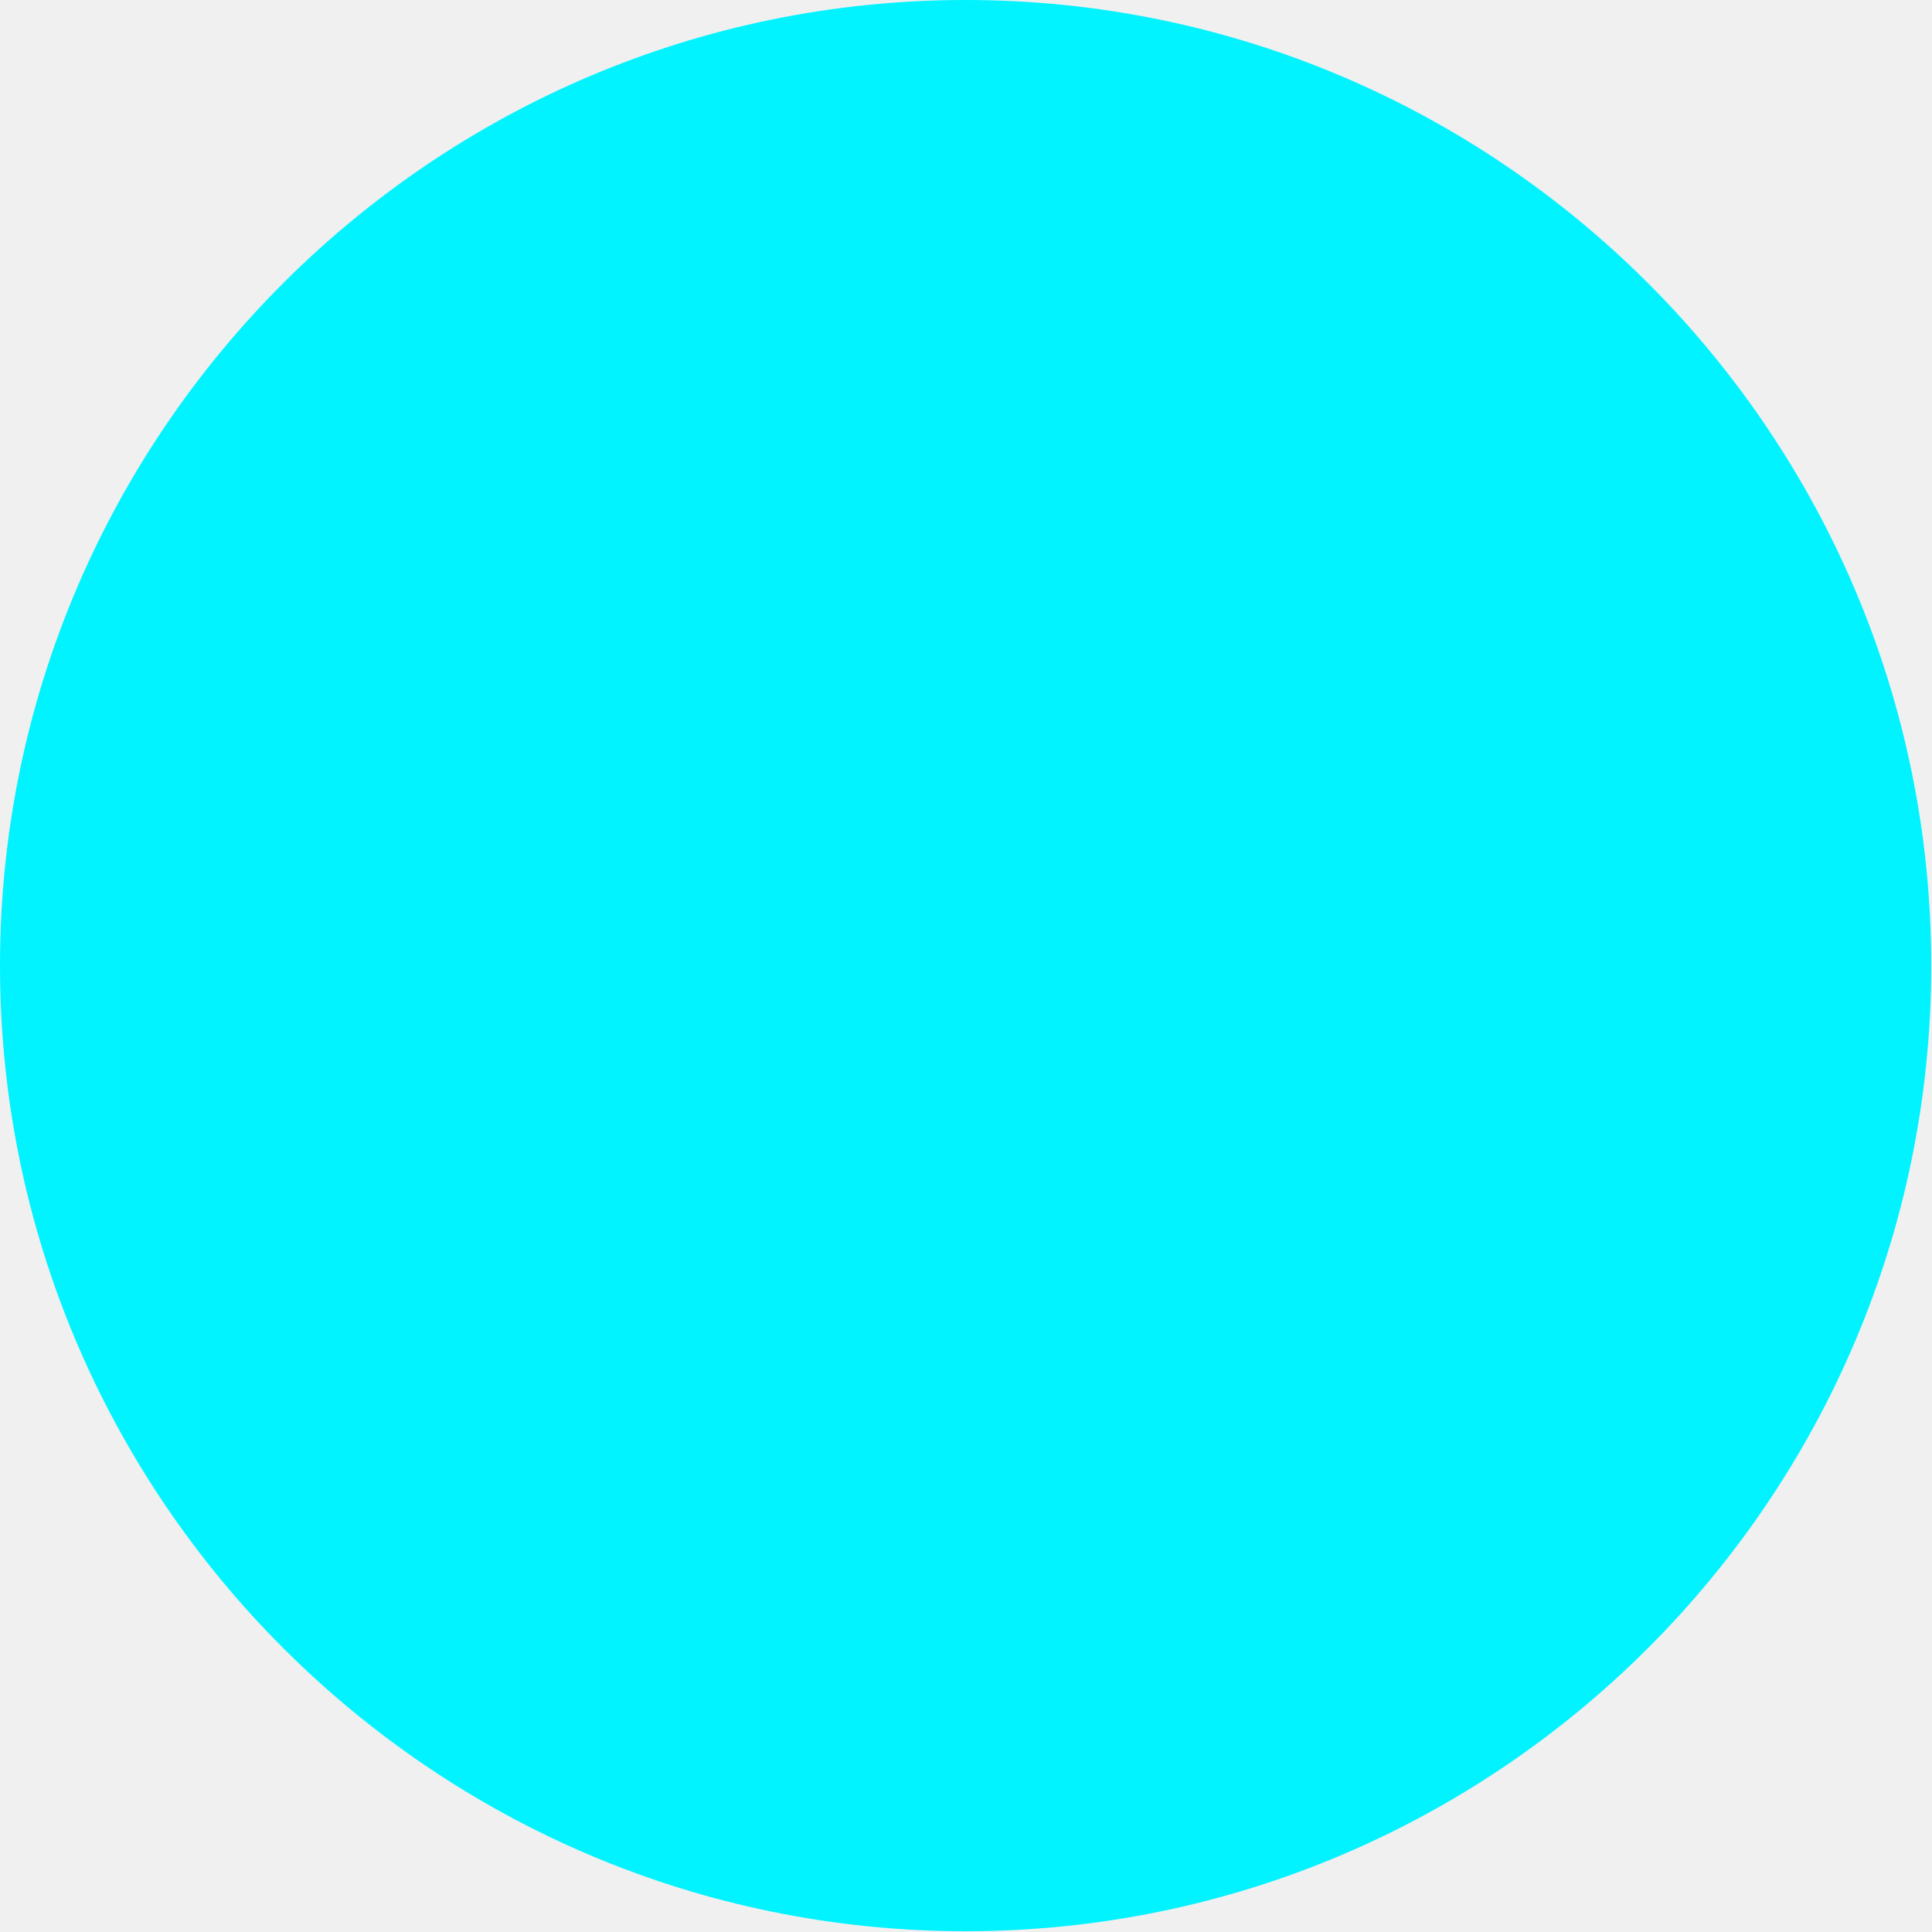
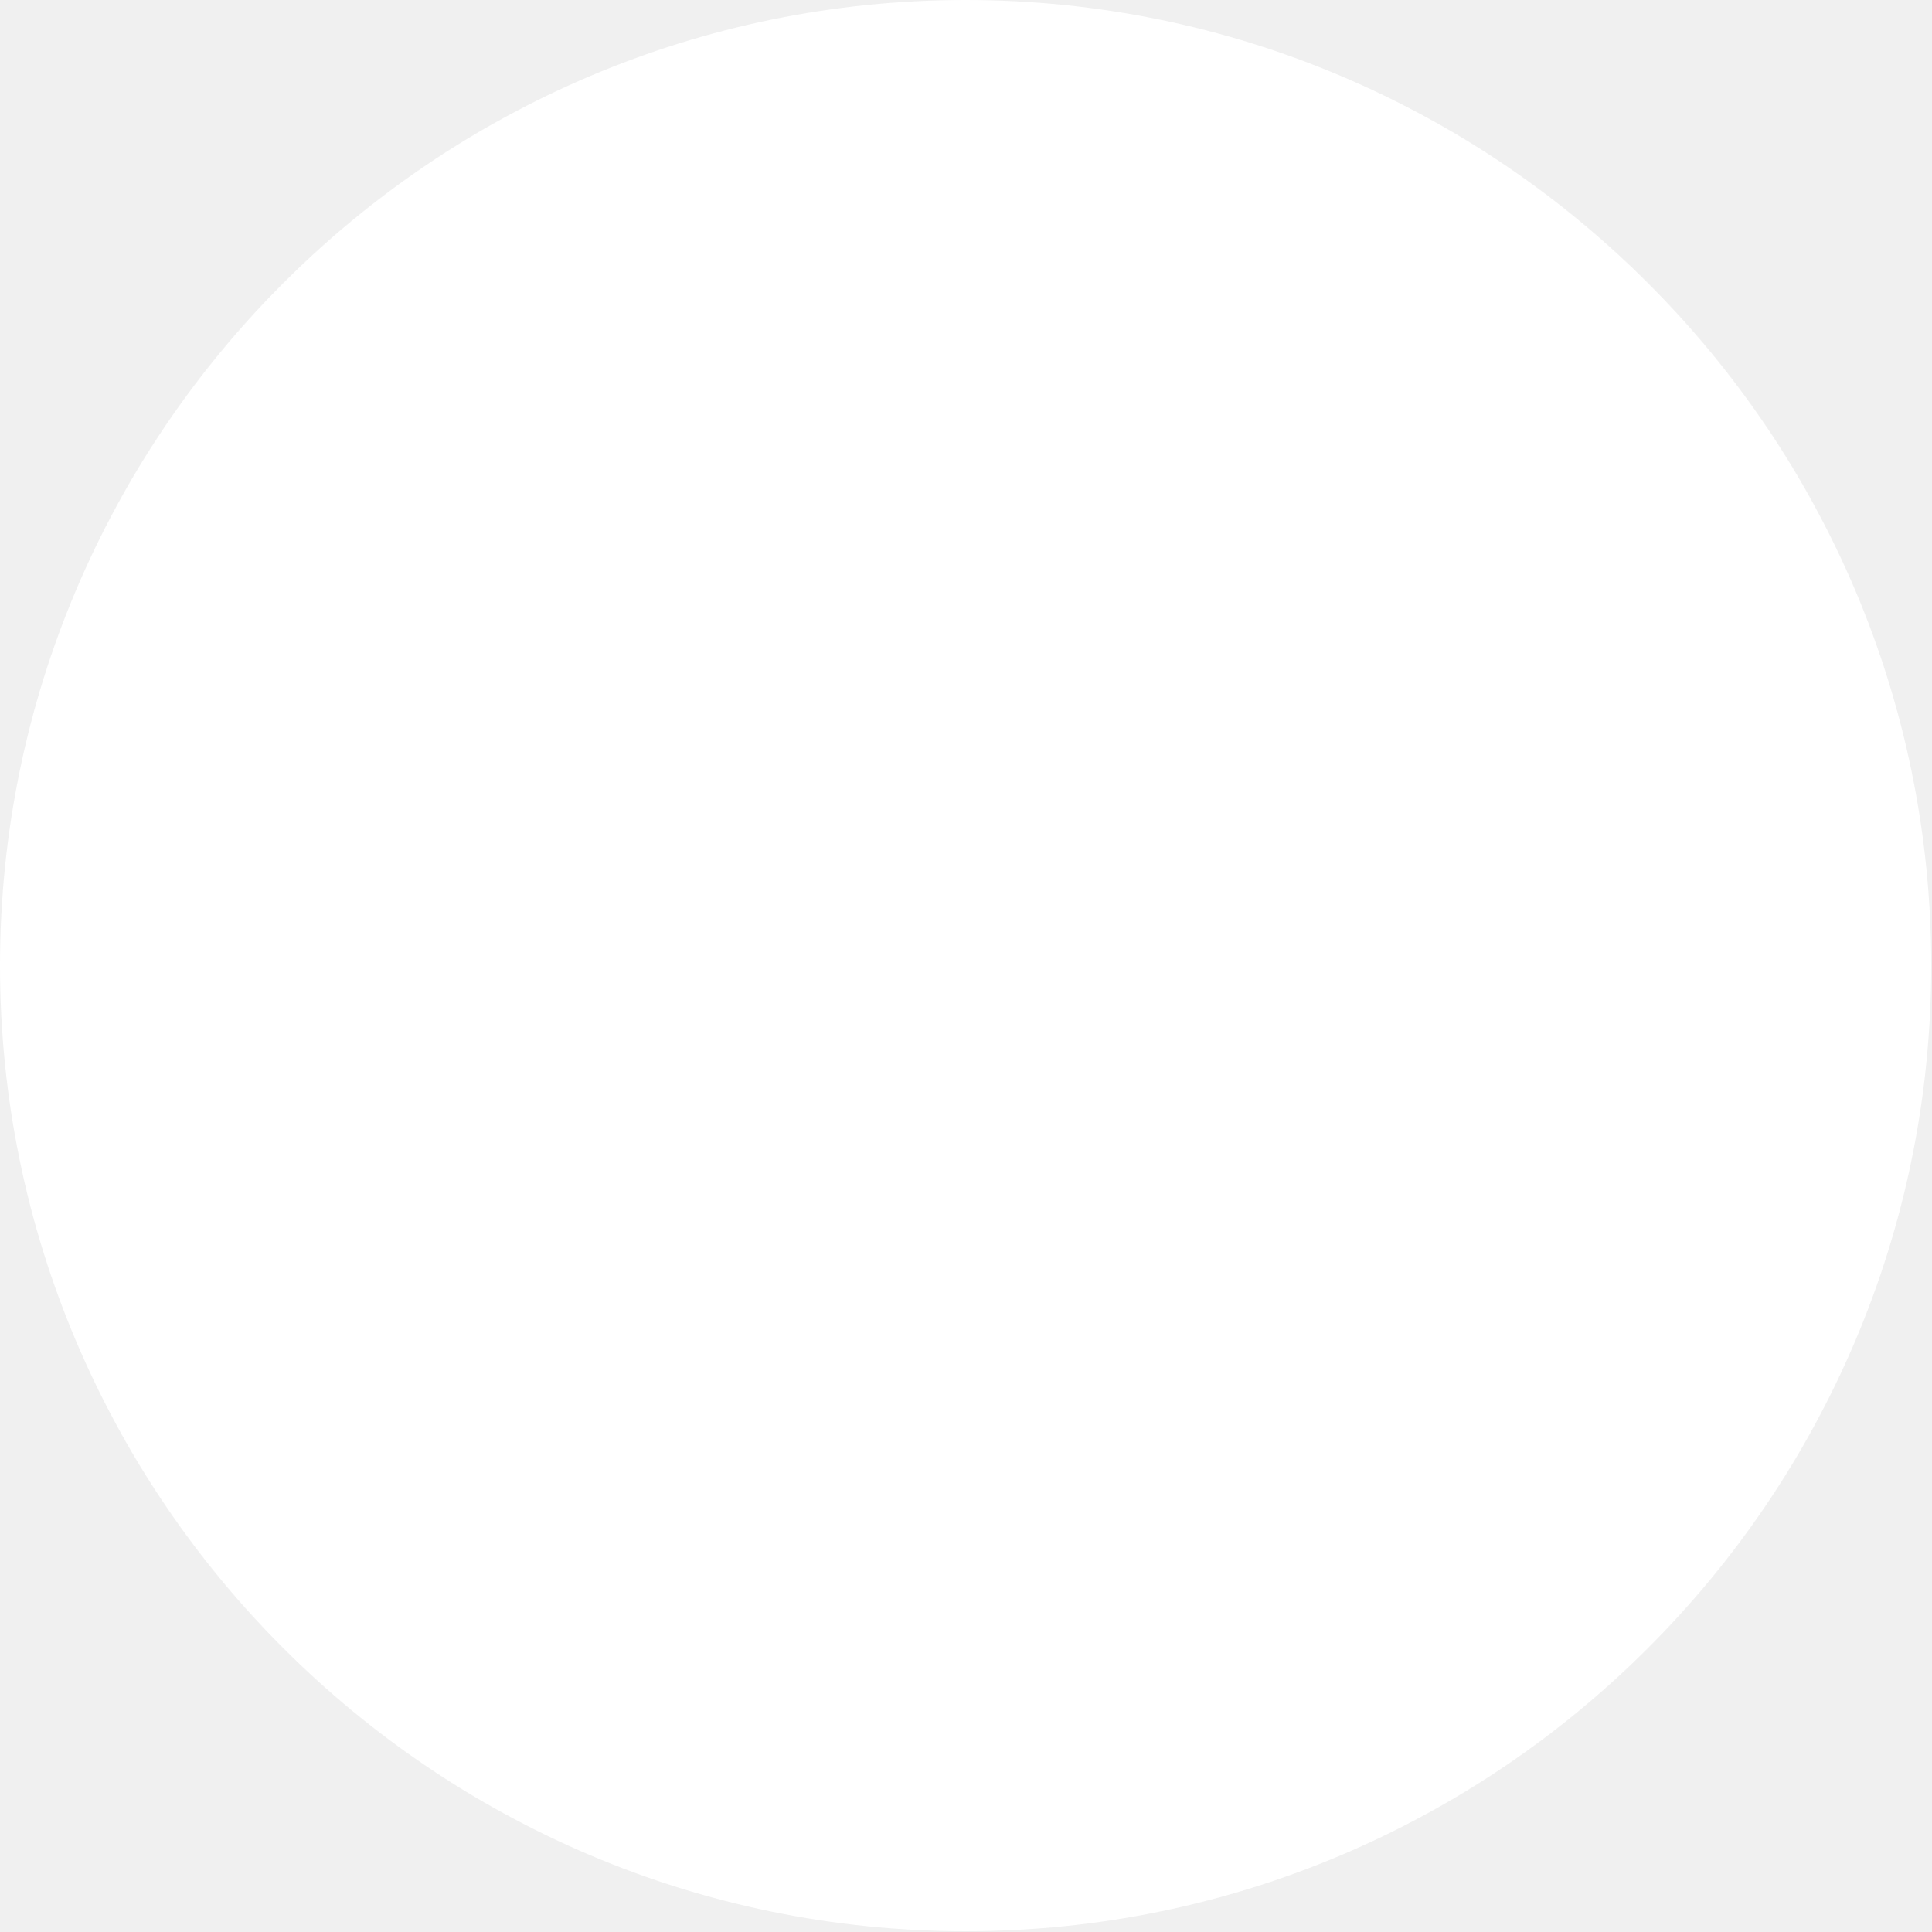
<svg xmlns="http://www.w3.org/2000/svg" id="Capa_1" data-name="Capa 1" viewBox="0 0 149.78 149.78">
  <defs>
    <style>
      .cls-1 {
-         fill: #00f3ff;
+         fill: #fff;
      }
    </style>
  </defs>
  <path class="cls-1" d="M74.89,149.78c41.29,0,74.89-33.6,74.89-74.89S116.18,0,74.89,0,0,33.6,0,74.89s33.6,74.89,74.89,74.89Z" />
</svg>
